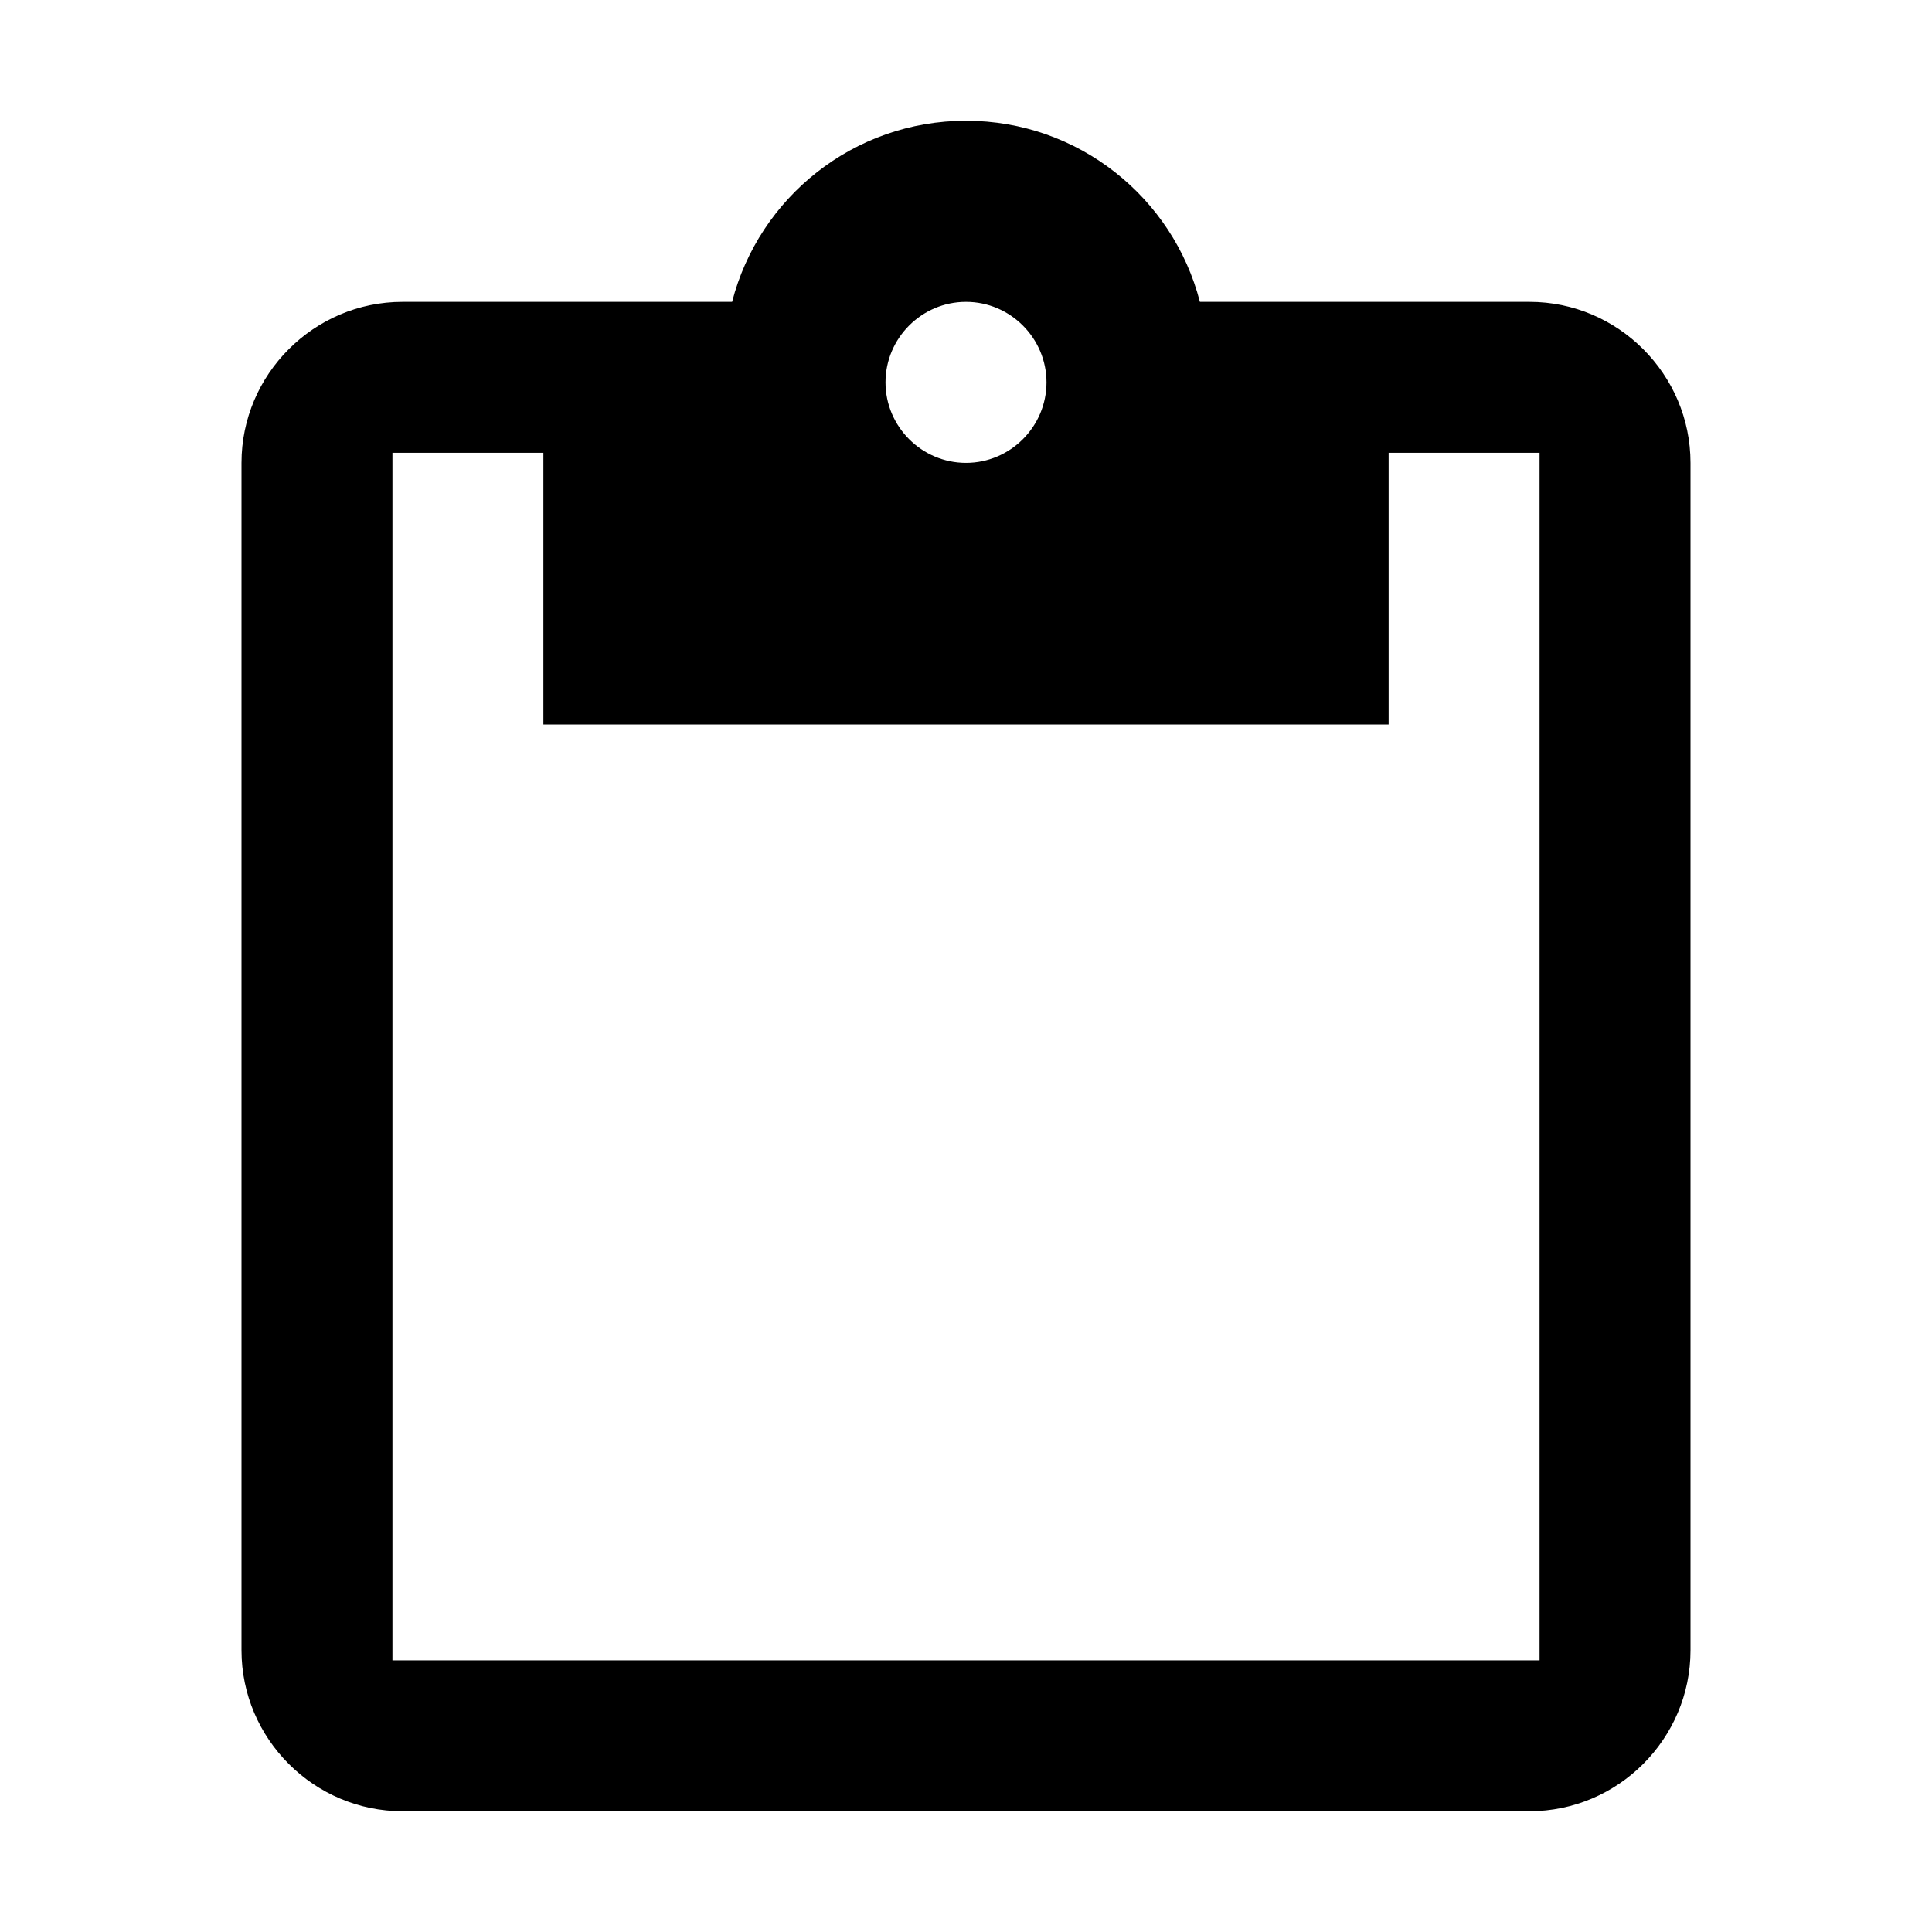
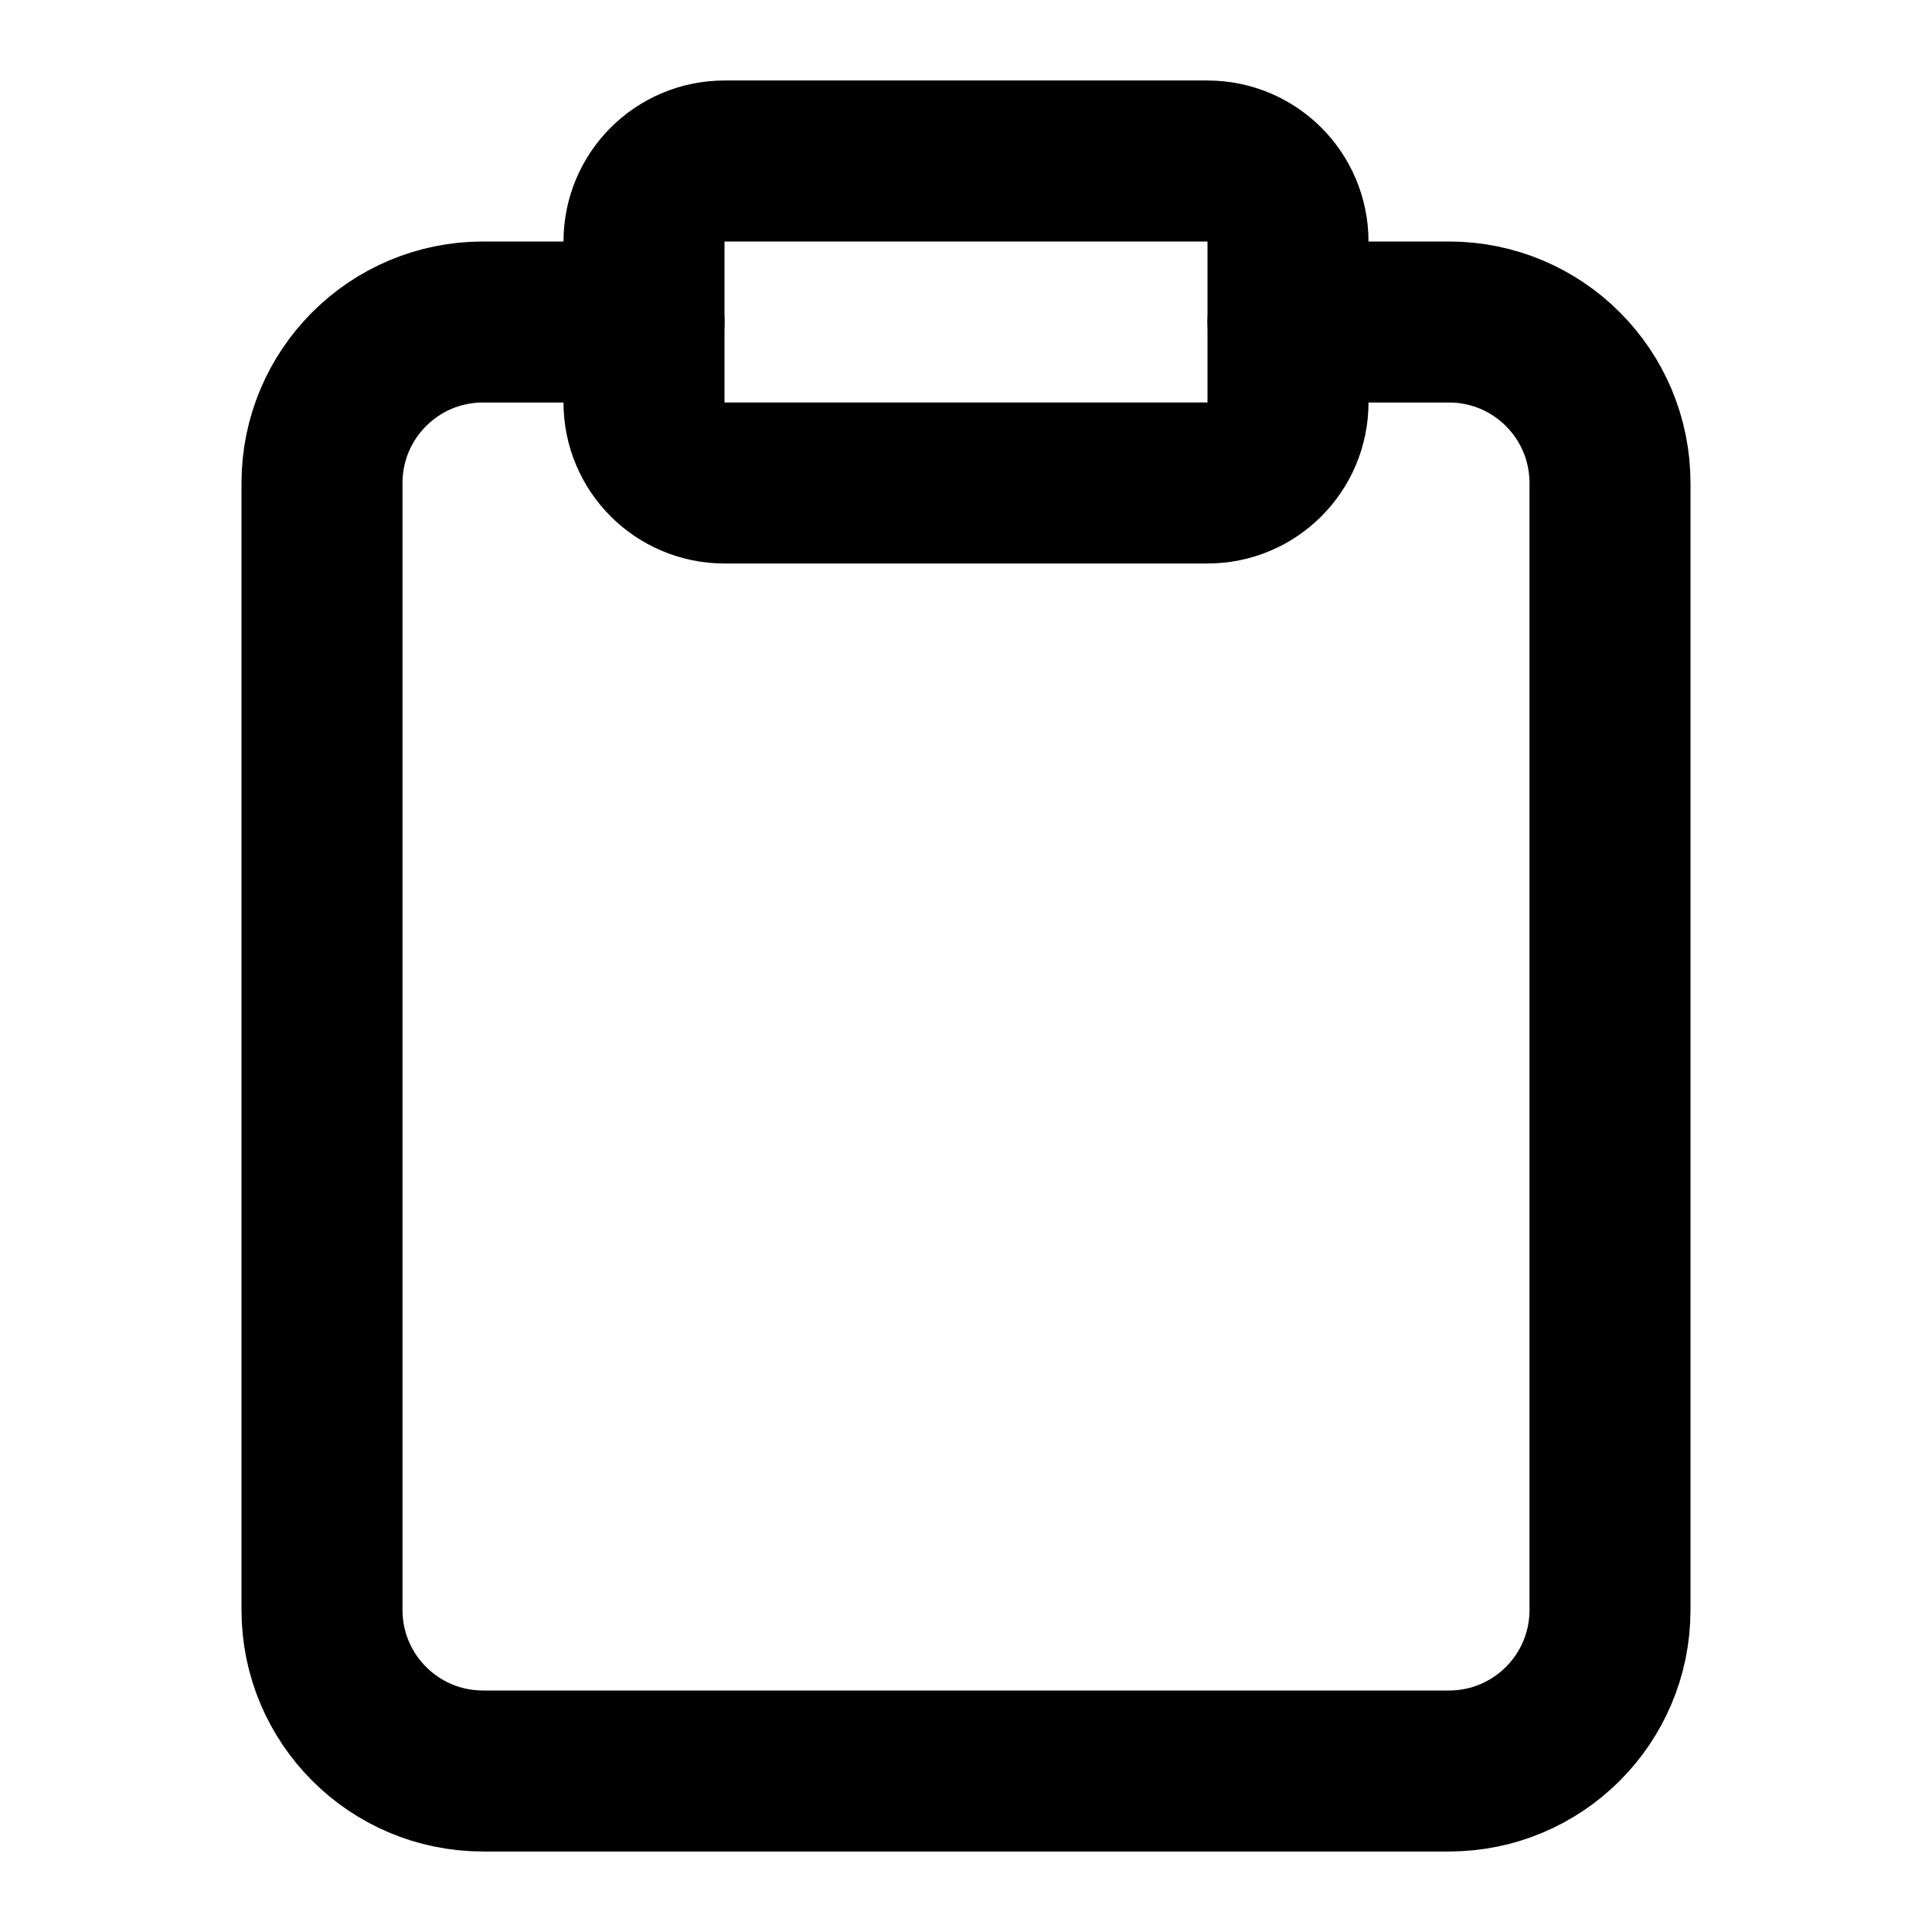
- <svg xmlns="http://www.w3.org/2000/svg" viewBox="0 0 512 512">
-   <path d="M405.333 80h-87.35C310.879 52.396 285.821 32 256 32s-54.879 20.396-61.983 48h-87.35C83.198 80 64 99.198 64 122.667v314.665C64 460.801 83.198 480 106.667 480h298.666C428.802 480 448 460.801 448 437.332V122.667C448 99.198 428.802 80 405.333 80zM256 80c11.729 0 21.333 9.599 21.333 21.333s-9.604 21.334-21.333 21.334-21.333-9.6-21.333-21.334S244.271 80 256 80zm152 360H104V120h40v72h224v-72h40v320z" />
+ <svg xmlns="http://www.w3.org/2000/svg" width="24" height="24" viewBox="0 0 24 24" fill="none" stroke="currentColor" stroke-width="2" stroke-linecap="round" stroke-linejoin="round" class="feather feather-clipboard">
+   <path d="M16 4h2a2 2 0 0 1 2 2v14a2 2 0 0 1-2 2H6a2 2 0 0 1-2-2V6a2 2 0 0 1 2-2h2" />
+   <rect x="8" y="2" width="8" height="4" rx="1" ry="1" />
</svg>
